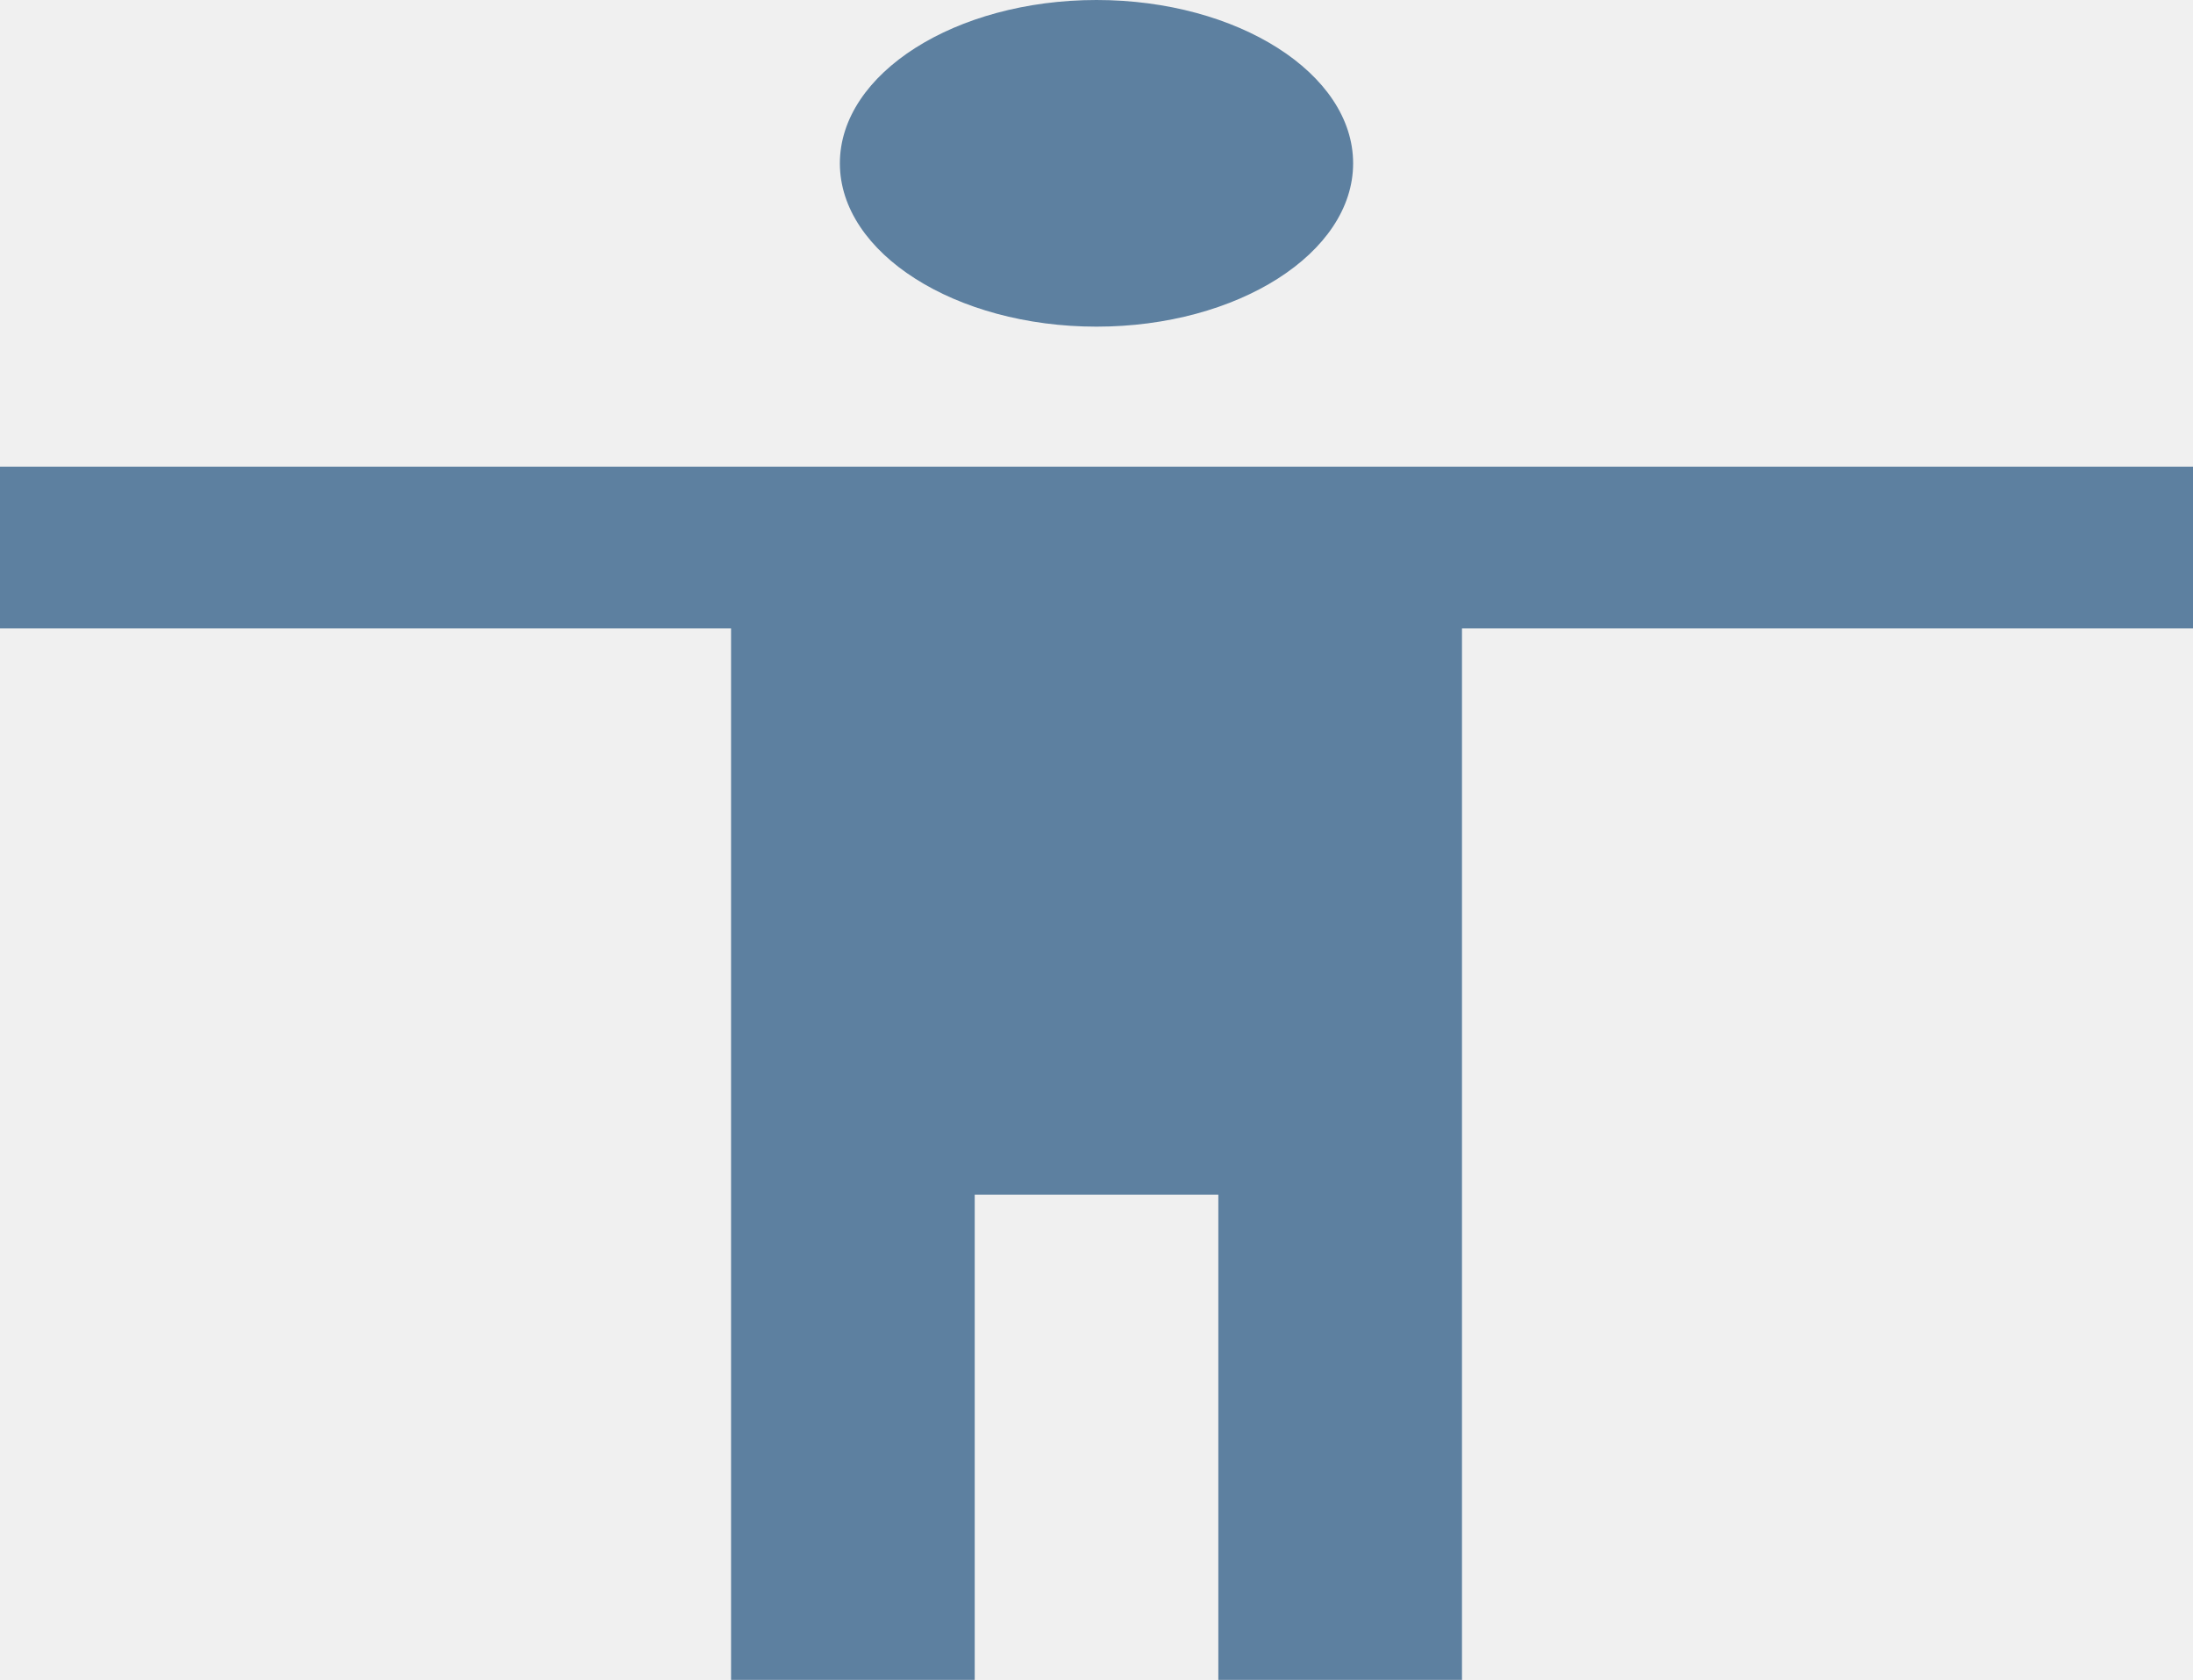
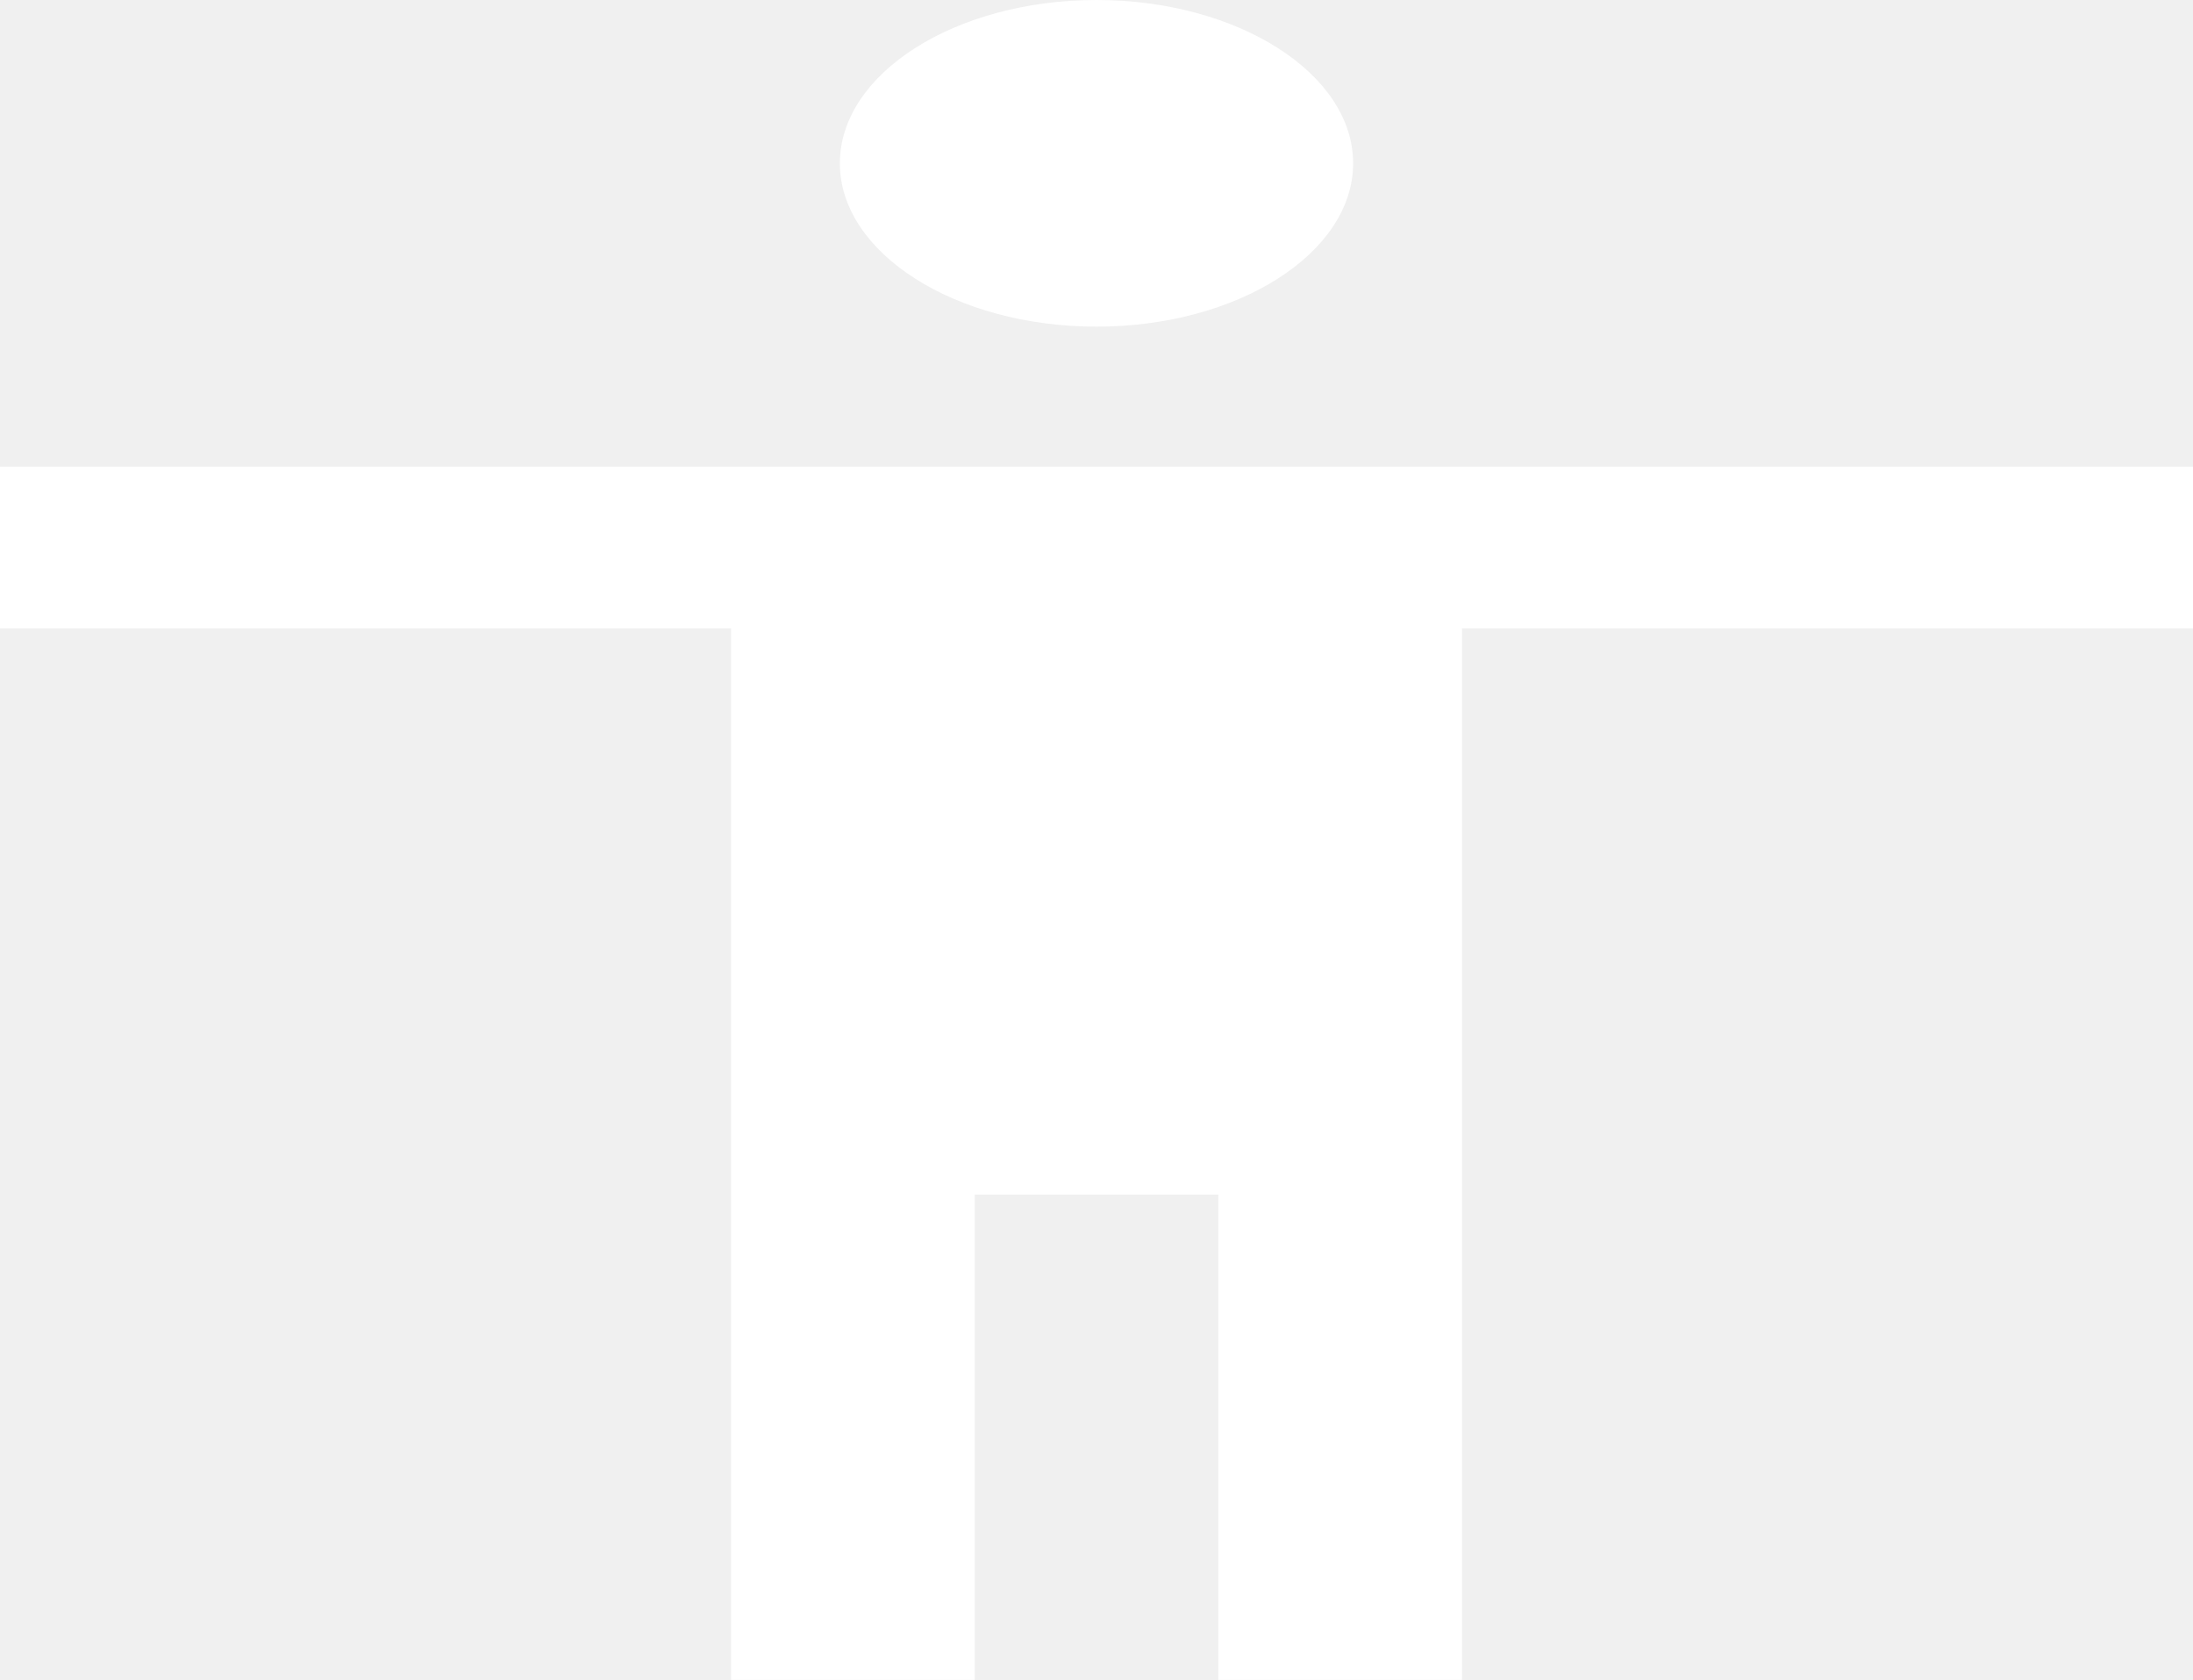
- <svg xmlns="http://www.w3.org/2000/svg" width="47" height="36" viewBox="0 0 47 36">
-   <path fill="#5D80A0" fill-rule="evenodd" d="M23.5 0C26.525 0 29 1.575 29 3.5S26.525 7 23.5 7 18 5.425 18 3.5 20.475 0 23.5 0zM47 13.467H31.333V36h-5.222V25.6H20.89V36h-5.222V13.467H0V10h47v3.467z" />
+ <svg xmlns="http://www.w3.org/2000/svg" width="47px" height="36px" viewBox="0 0 47 36" version="1.1">
+   <g id="Page-1" stroke="none" stroke-width="1" fill="none" fill-rule="evenodd">
+     <g id="Artboard" transform="translate(-16, -178)" fill="#FFFFFF">
+       <g id="mask" transform="translate(16, 178)">
+         <path d="M23.5,0 C26.525,0 29,1.575 29,3.5 C29,5.425 26.525,7 23.5,7 C20.475,7 18,5.425 18,3.5 C18,1.575 20.475,0 23.5,0 Z M47,13.467 L31.333,13.467 L31.333,36 L26.111,36 L26.111,25.6 L20.89,25.6 L20.89,36 L15.668,36 L15.668,13.467 L0,13.467 L0,10 L47,10 L47,13.467 Z" id="Shape" />
+       </g>
+     </g>
+   </g>
</svg>
